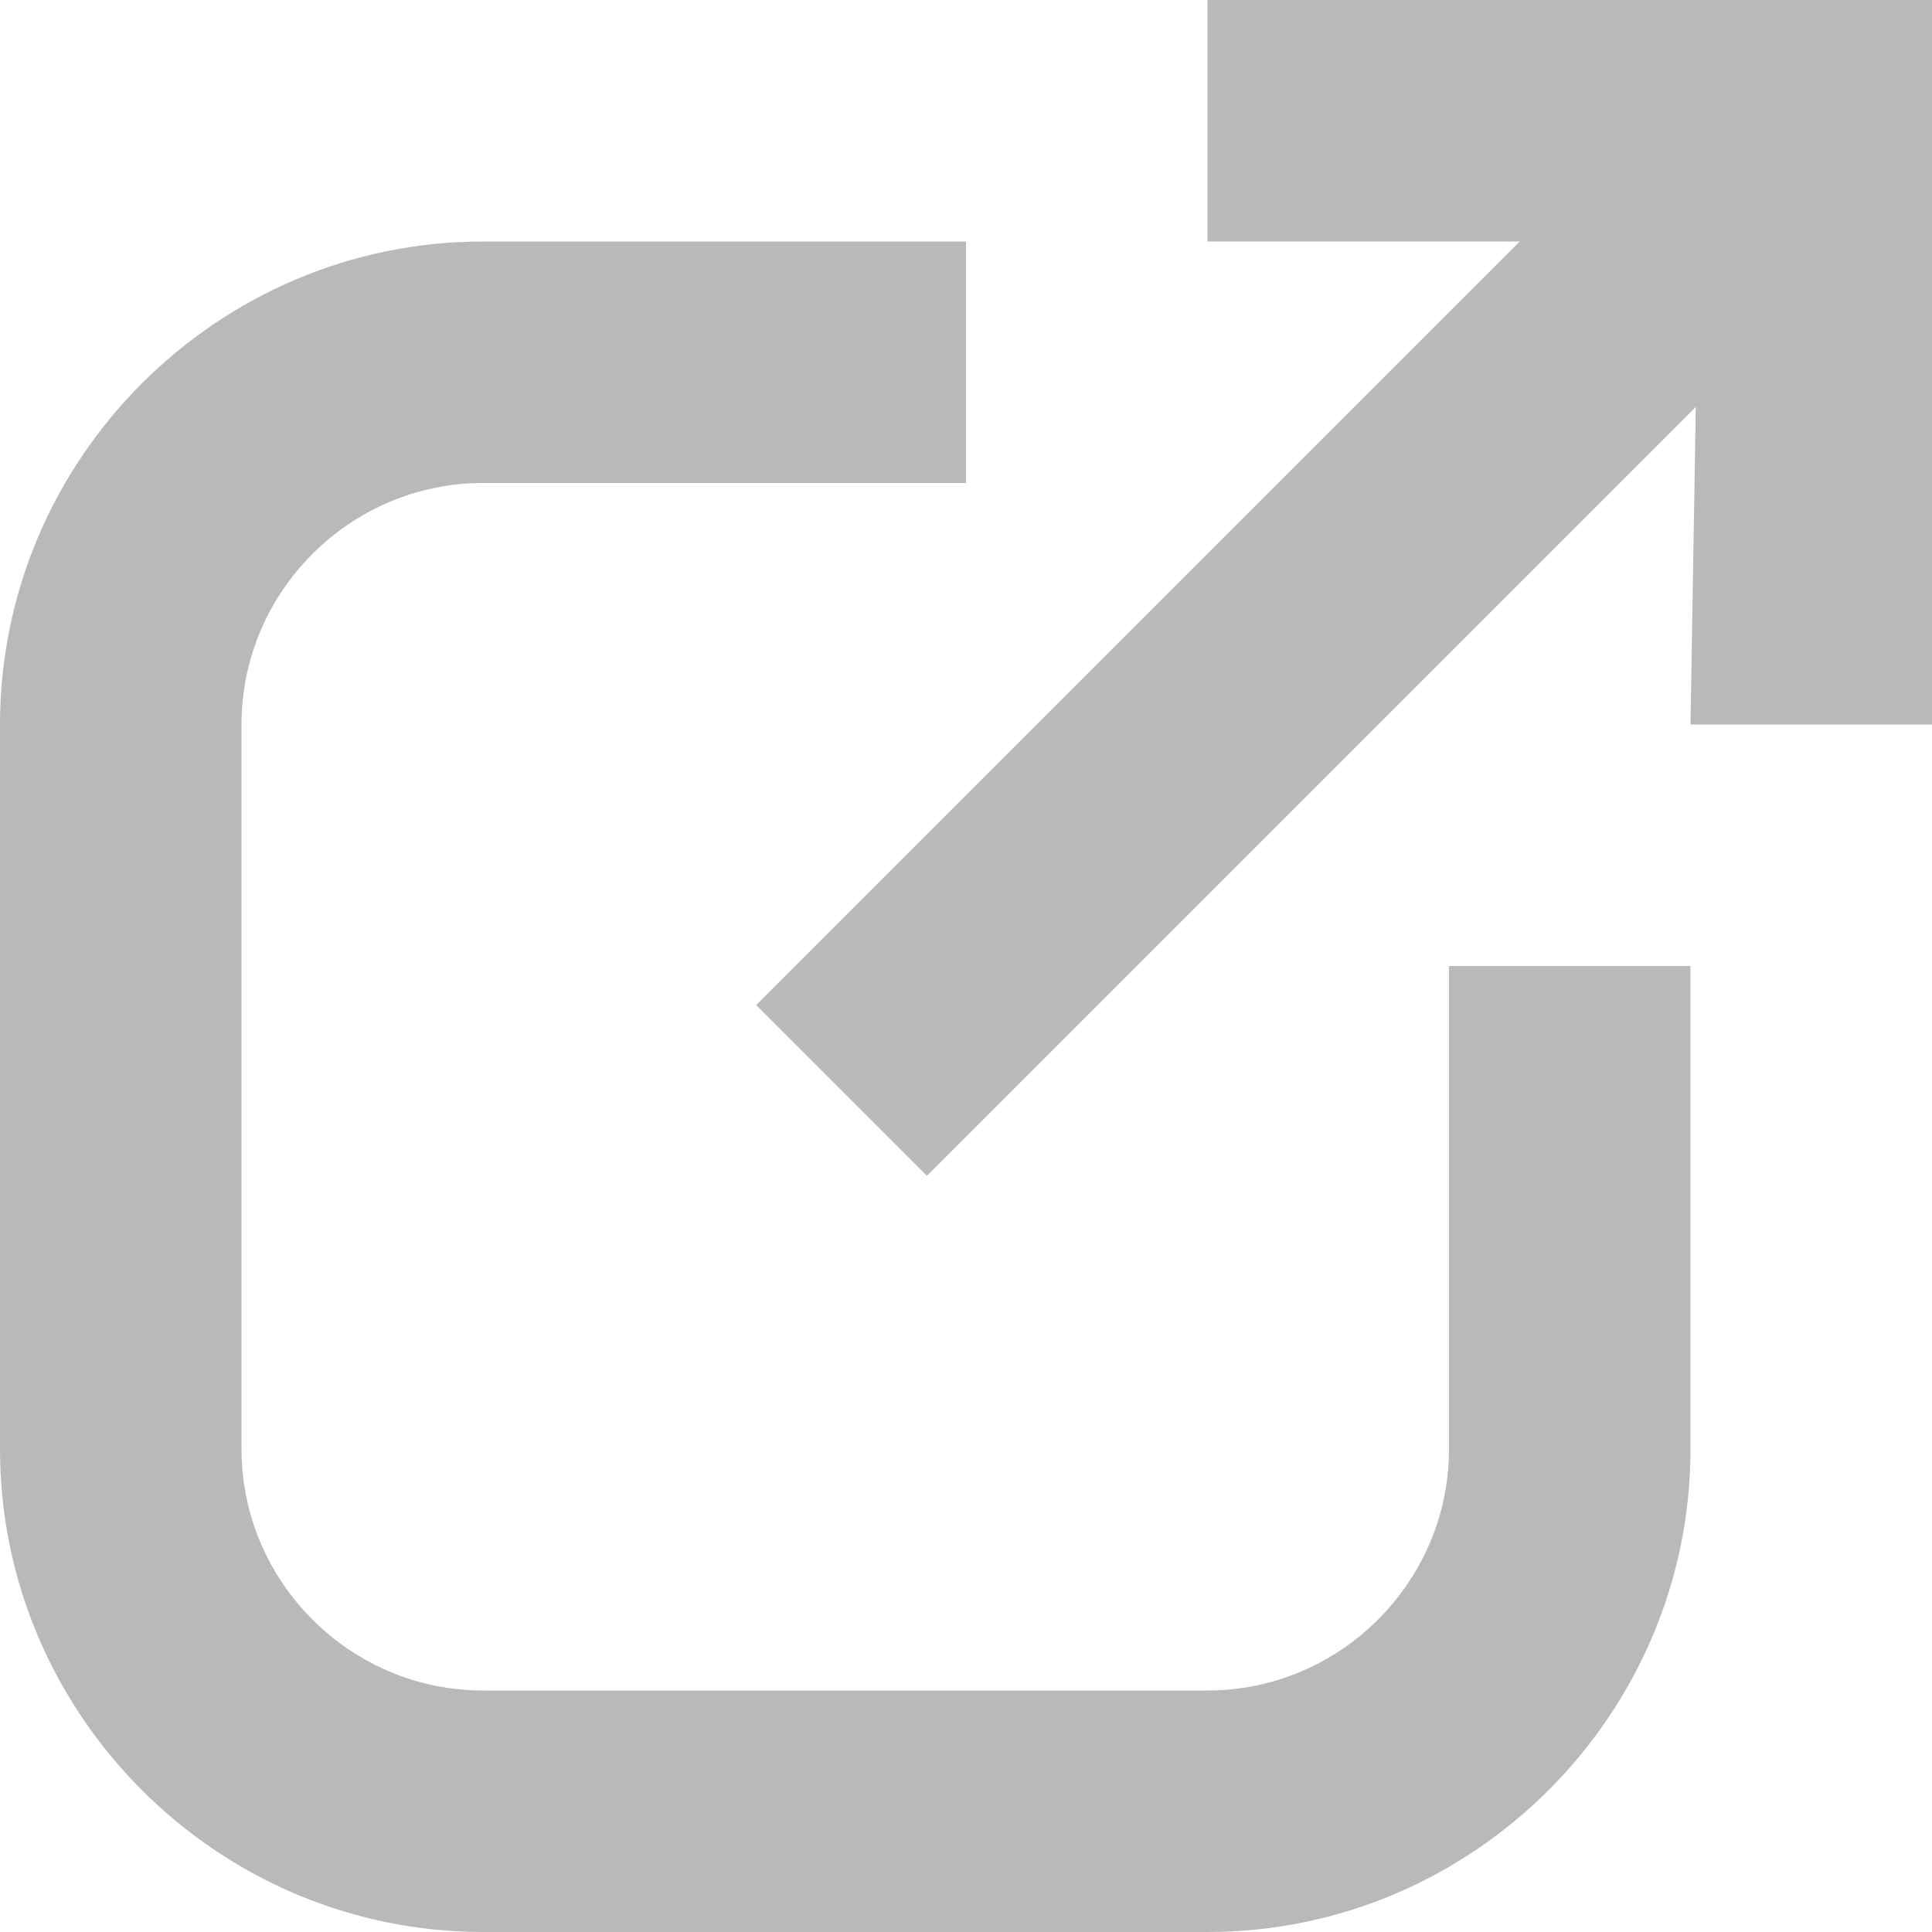
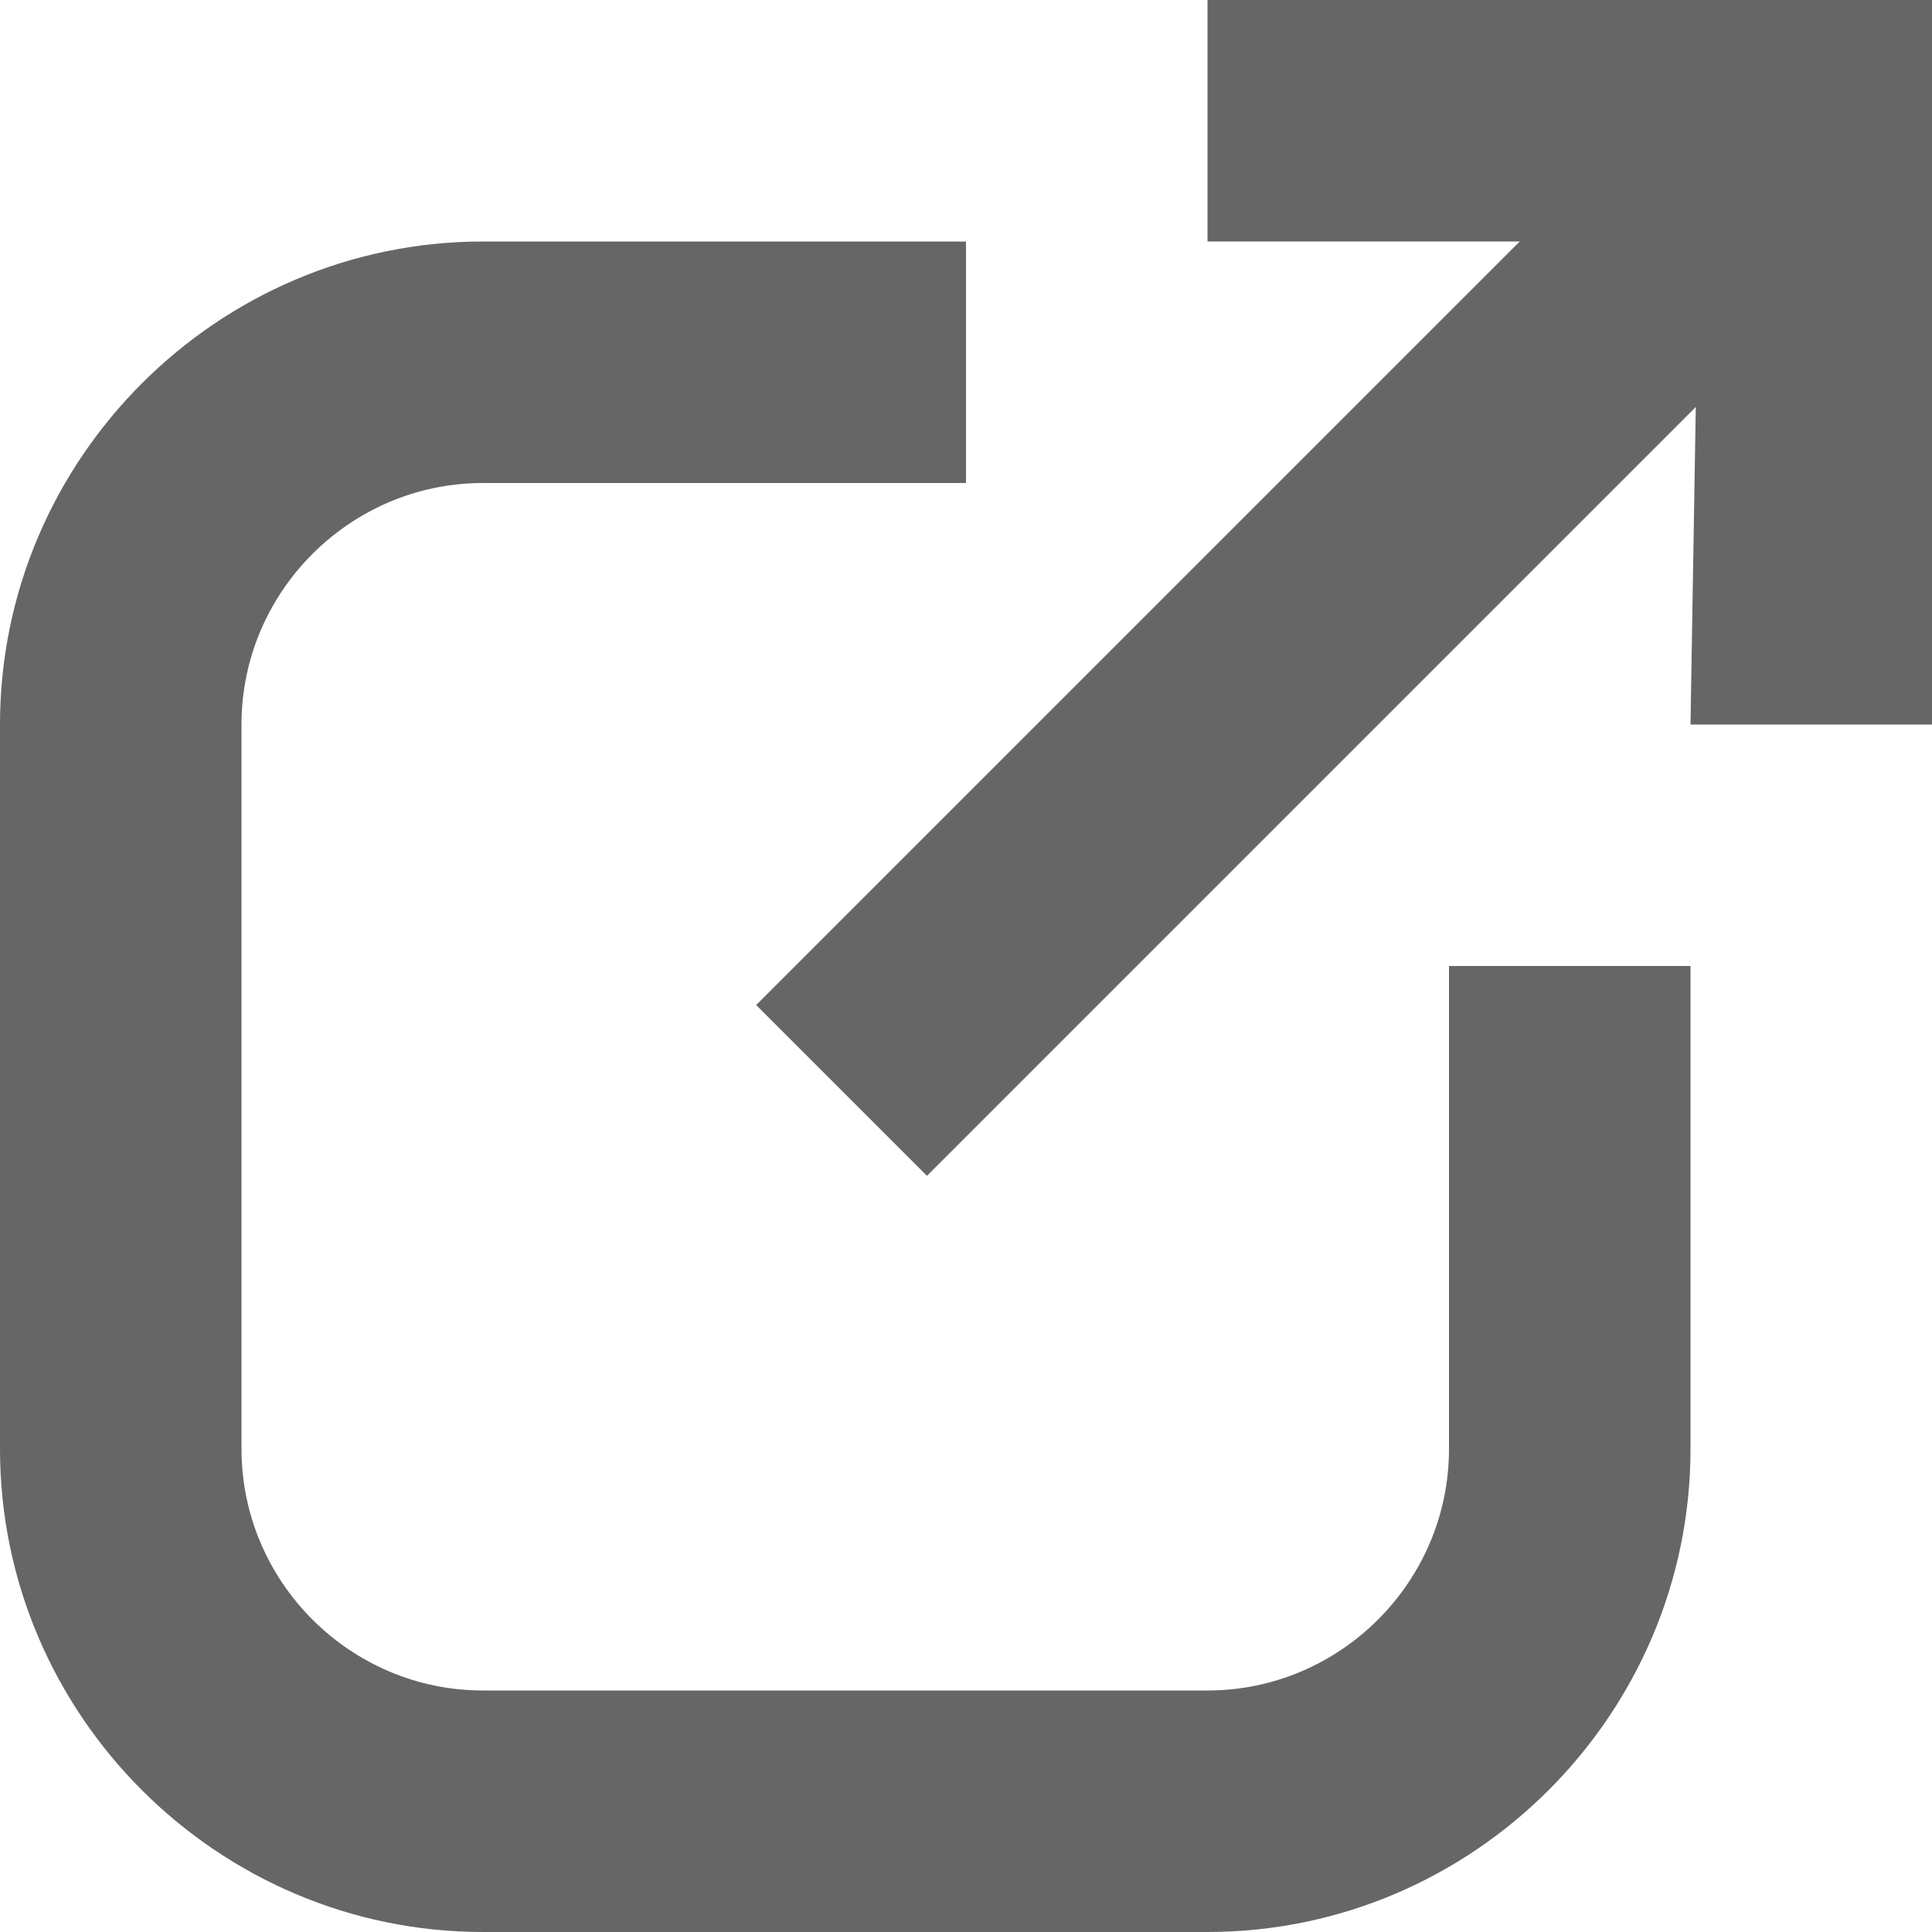
<svg xmlns="http://www.w3.org/2000/svg" version="1.1" x="0px" y="0px" viewBox="0 0 16 16" style="enable-background:new 0 0 16 16;" xml:space="preserve">
  <style type="text/css">
- 	.st0{fill:#B9B9B9;}
+ 	.st0{fill:#666;}
</style>
  <g id="Ebene_2">
</g>
  <g id="Ebene_1">
    <g>
      <path class="st0" d="M12,12c0,1.1-0.9,2-2,2H4c-1.1,0-2-0.9-2-2V6c0-1.1,0.9-2,2-2h4V2H4C1.8,2,0,3.8,0,6v6c0,2.2,1.8,4,4,4h6    c2.2,0,4-1.8,4-4V8h-2V12z" />
    </g>
    <g>
      <rect x="10" class="st0" width="6" height="2" />
    </g>
    <g>
      <polygon class="st0" points="14,6 14.1,0 16,0 16,6   " />
    </g>
    <g>
      <rect x="5.3" y="4" transform="matrix(0.7071 -0.7071 0.7071 0.7071 -0.3137 9.2426)" class="st0" width="11.3" height="2" />
    </g>
  </g>
</svg>
